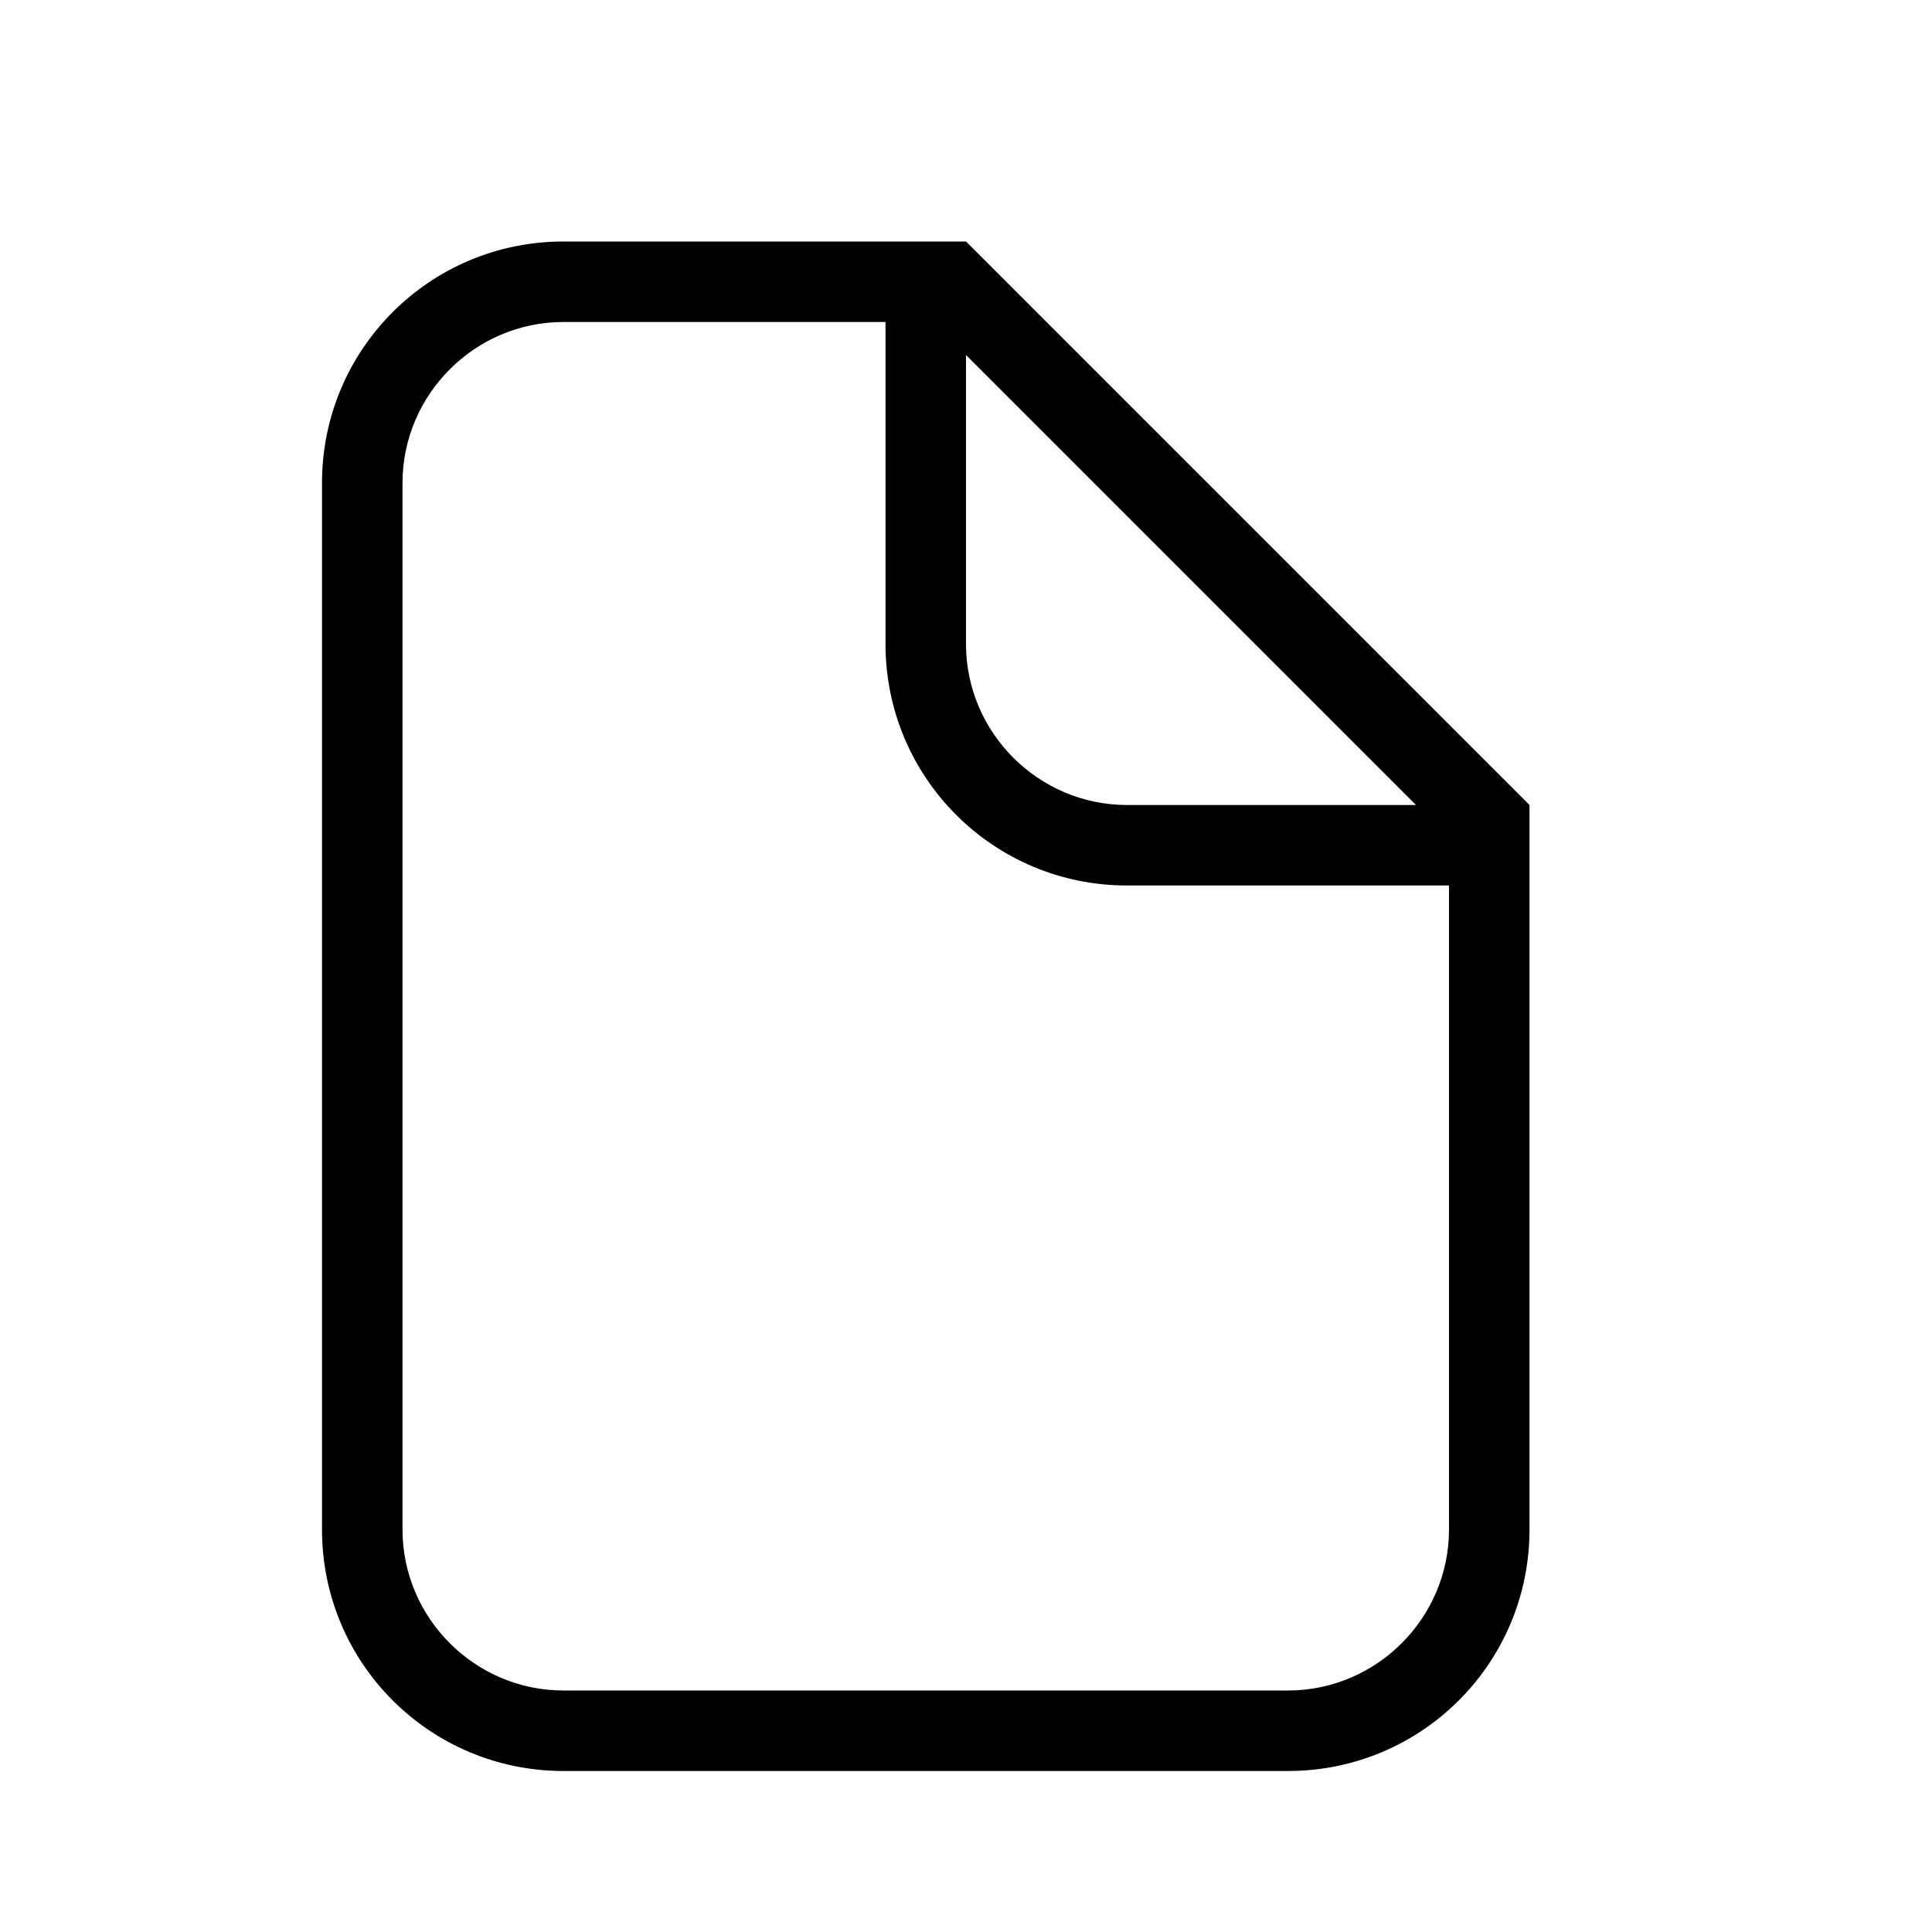
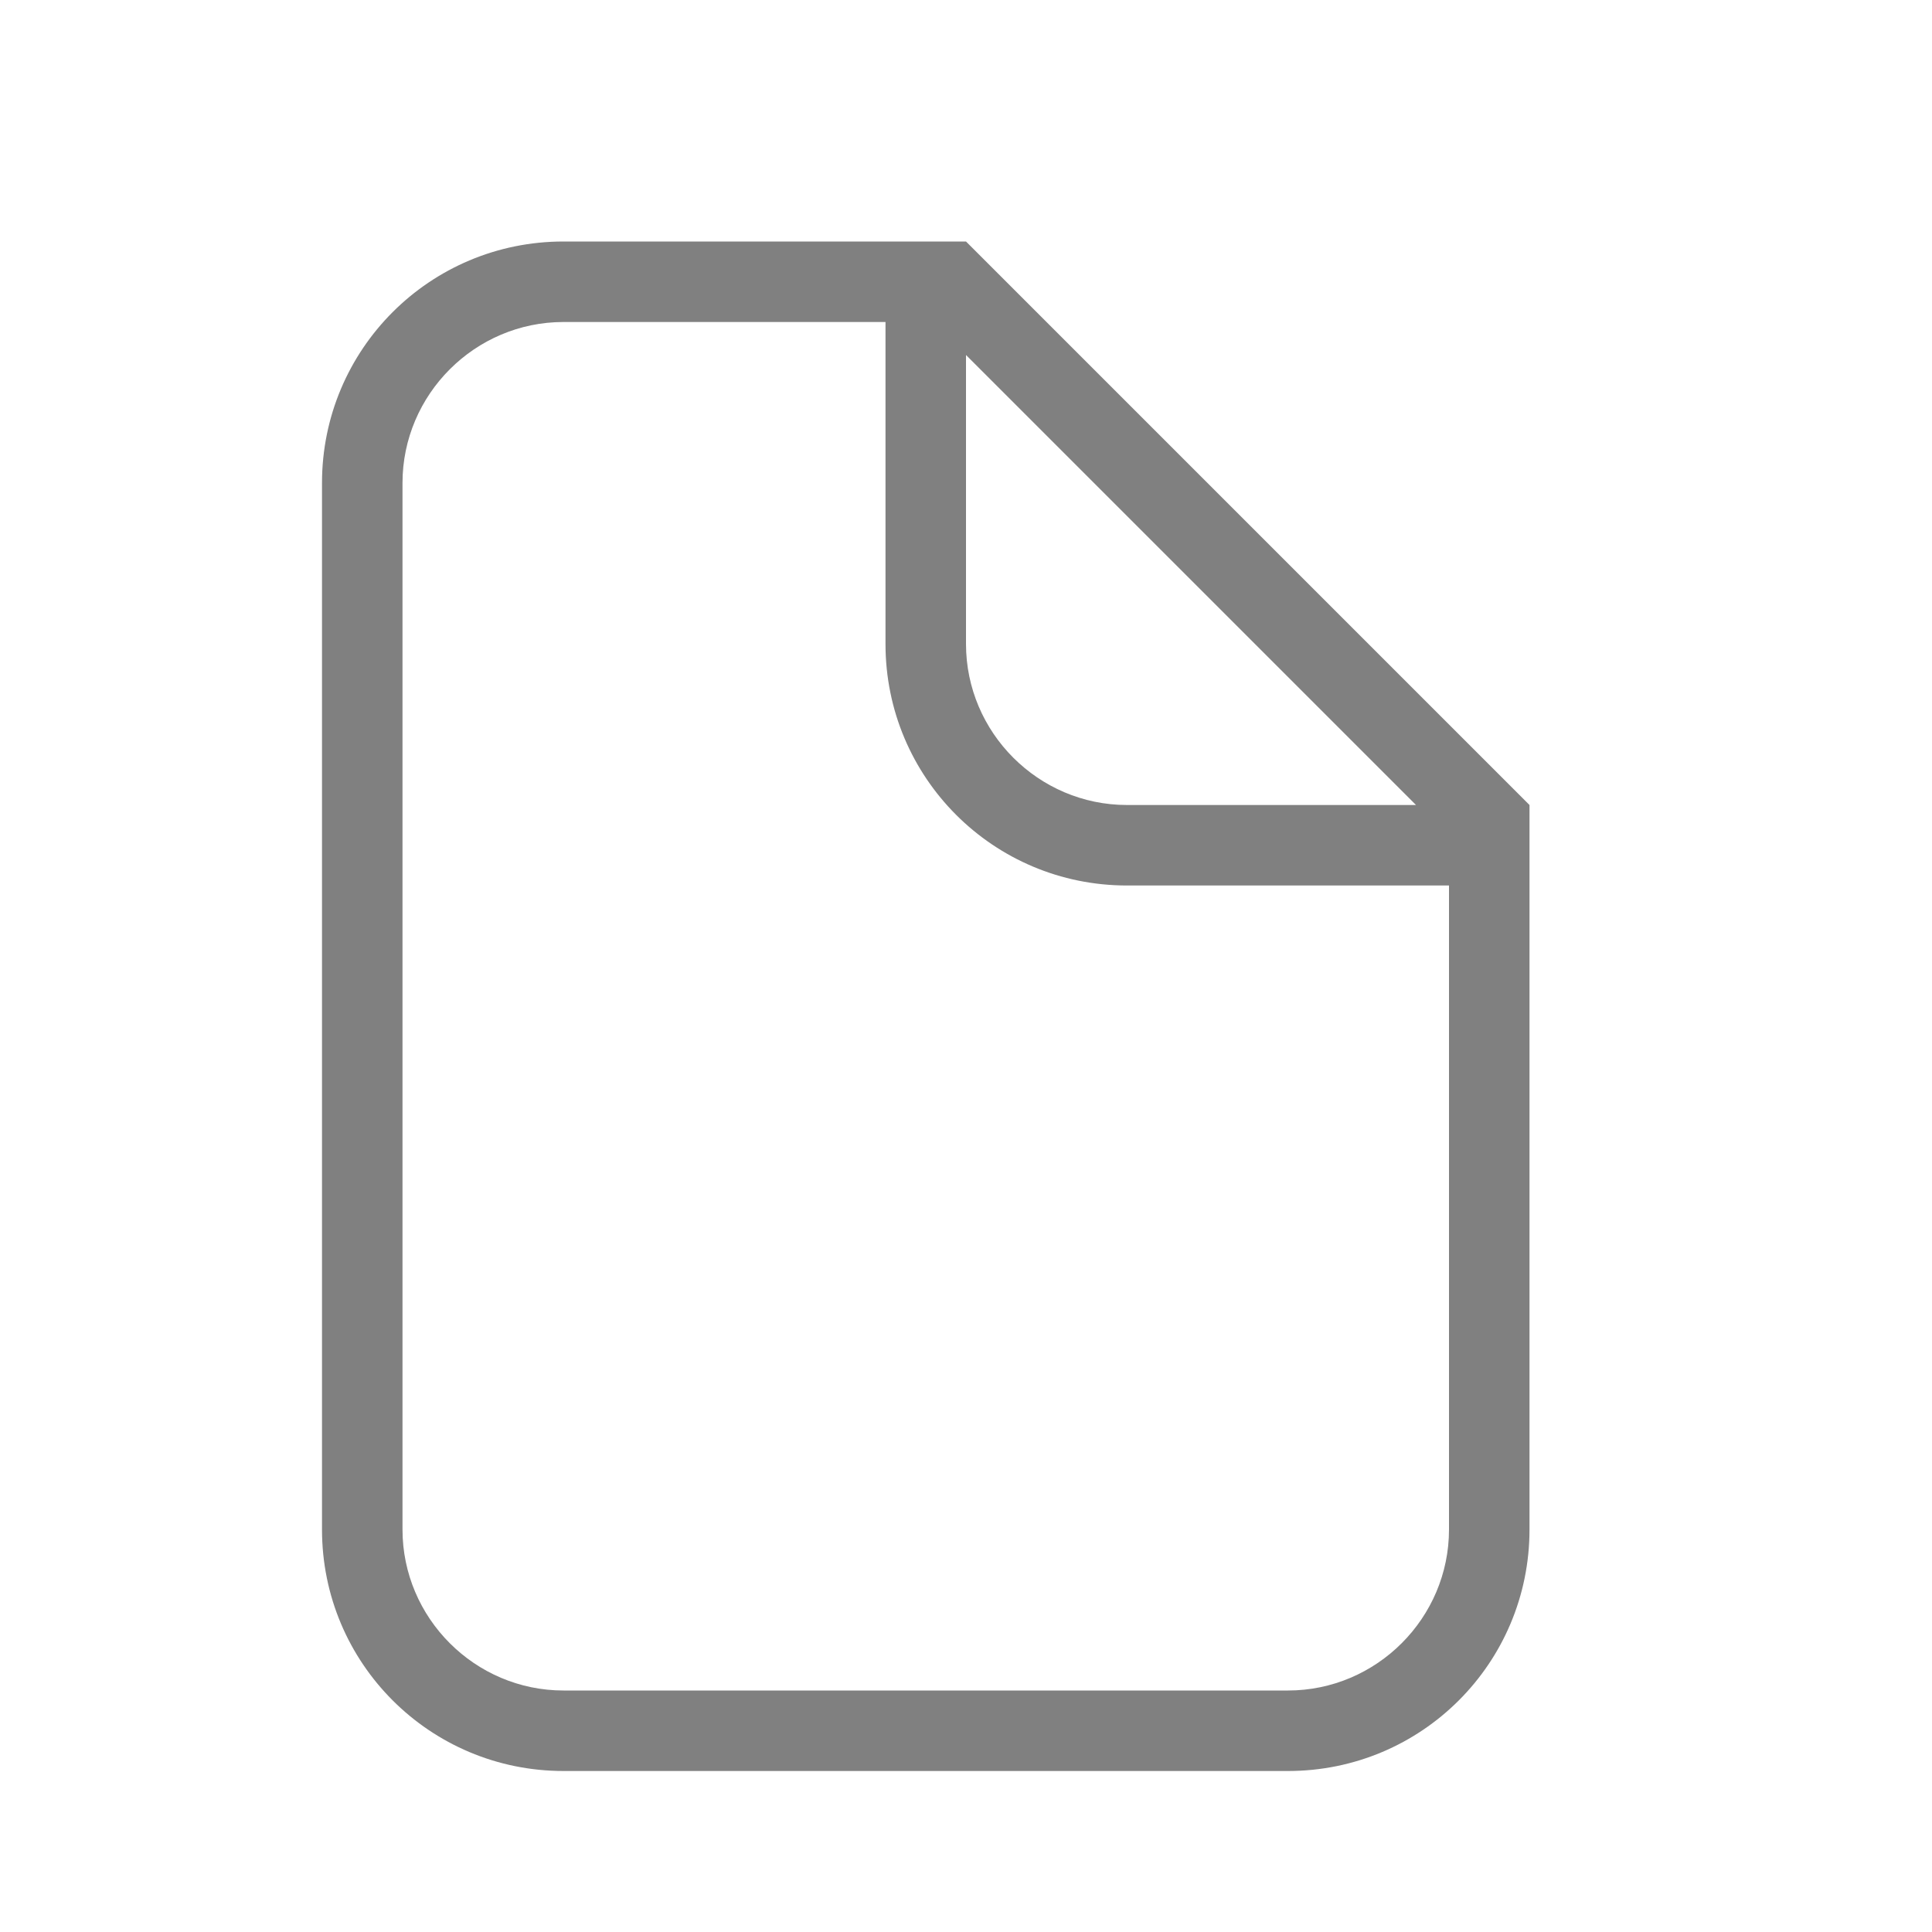
<svg xmlns="http://www.w3.org/2000/svg" viewBox="0 0 24 24">
-   <path d="M14,11C12.34,11 11,9.66 11,8V4H7C5.9,4 5,4.9 5,6V19C5,20.1 5.9,21 7,21H16C17.1,21 18,20.1 18,19V11H14M12,8C12,9.1 12.9,10 14,10H17.59L12,4.41V8M7,3H12L19,10V19C19,20.66 17.66,22 16,22H7C5.34,22 4,20.66 4,19V6C4,4.34 5.34,3 7,3Z" />
+   <path fill="gray" d="M14,11C12.34,11 11,9.66 11,8V4H7C5.9,4 5,4.9 5,6V19C5,20.1 5.9,21 7,21H16C17.1,21 18,20.1 18,19V11H14M12,8C12,9.1 12.9,10 14,10H17.59L12,4.41V8M7,3H12L19,10V19C19,20.66 17.66,22 16,22H7C5.34,22 4,20.66 4,19V6C4,4.34 5.34,3 7,3Z" />
</svg>
